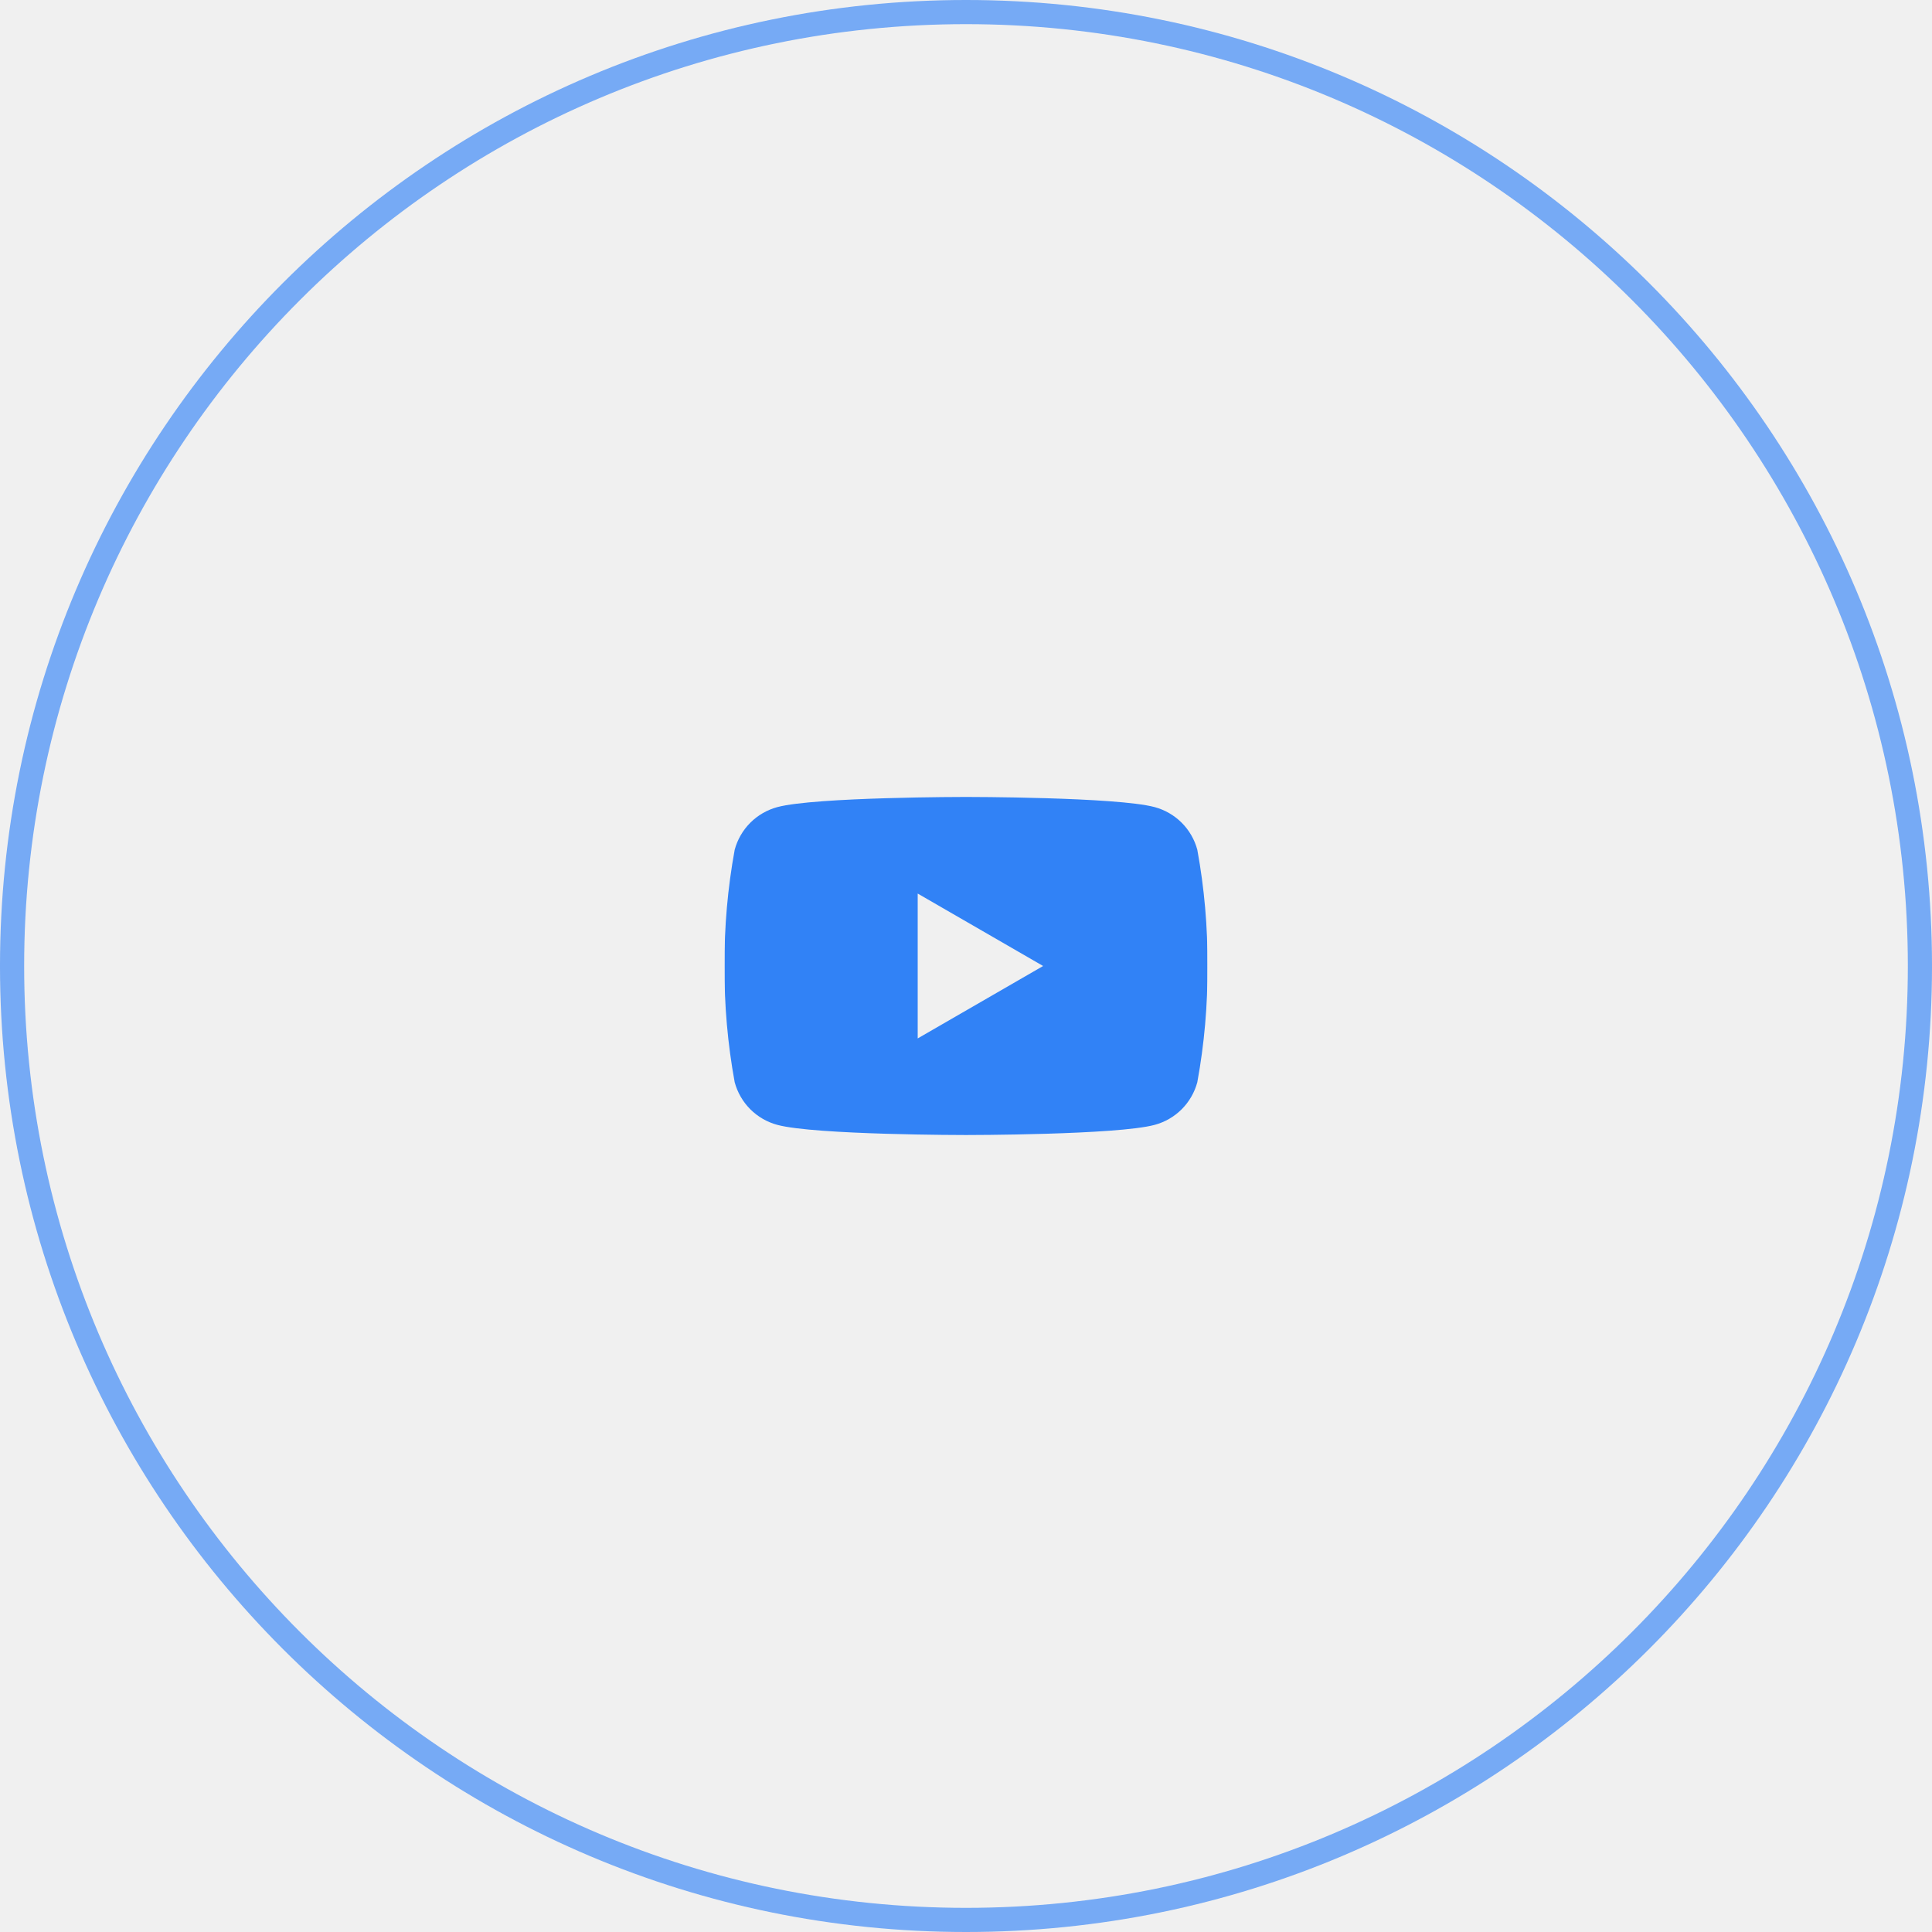
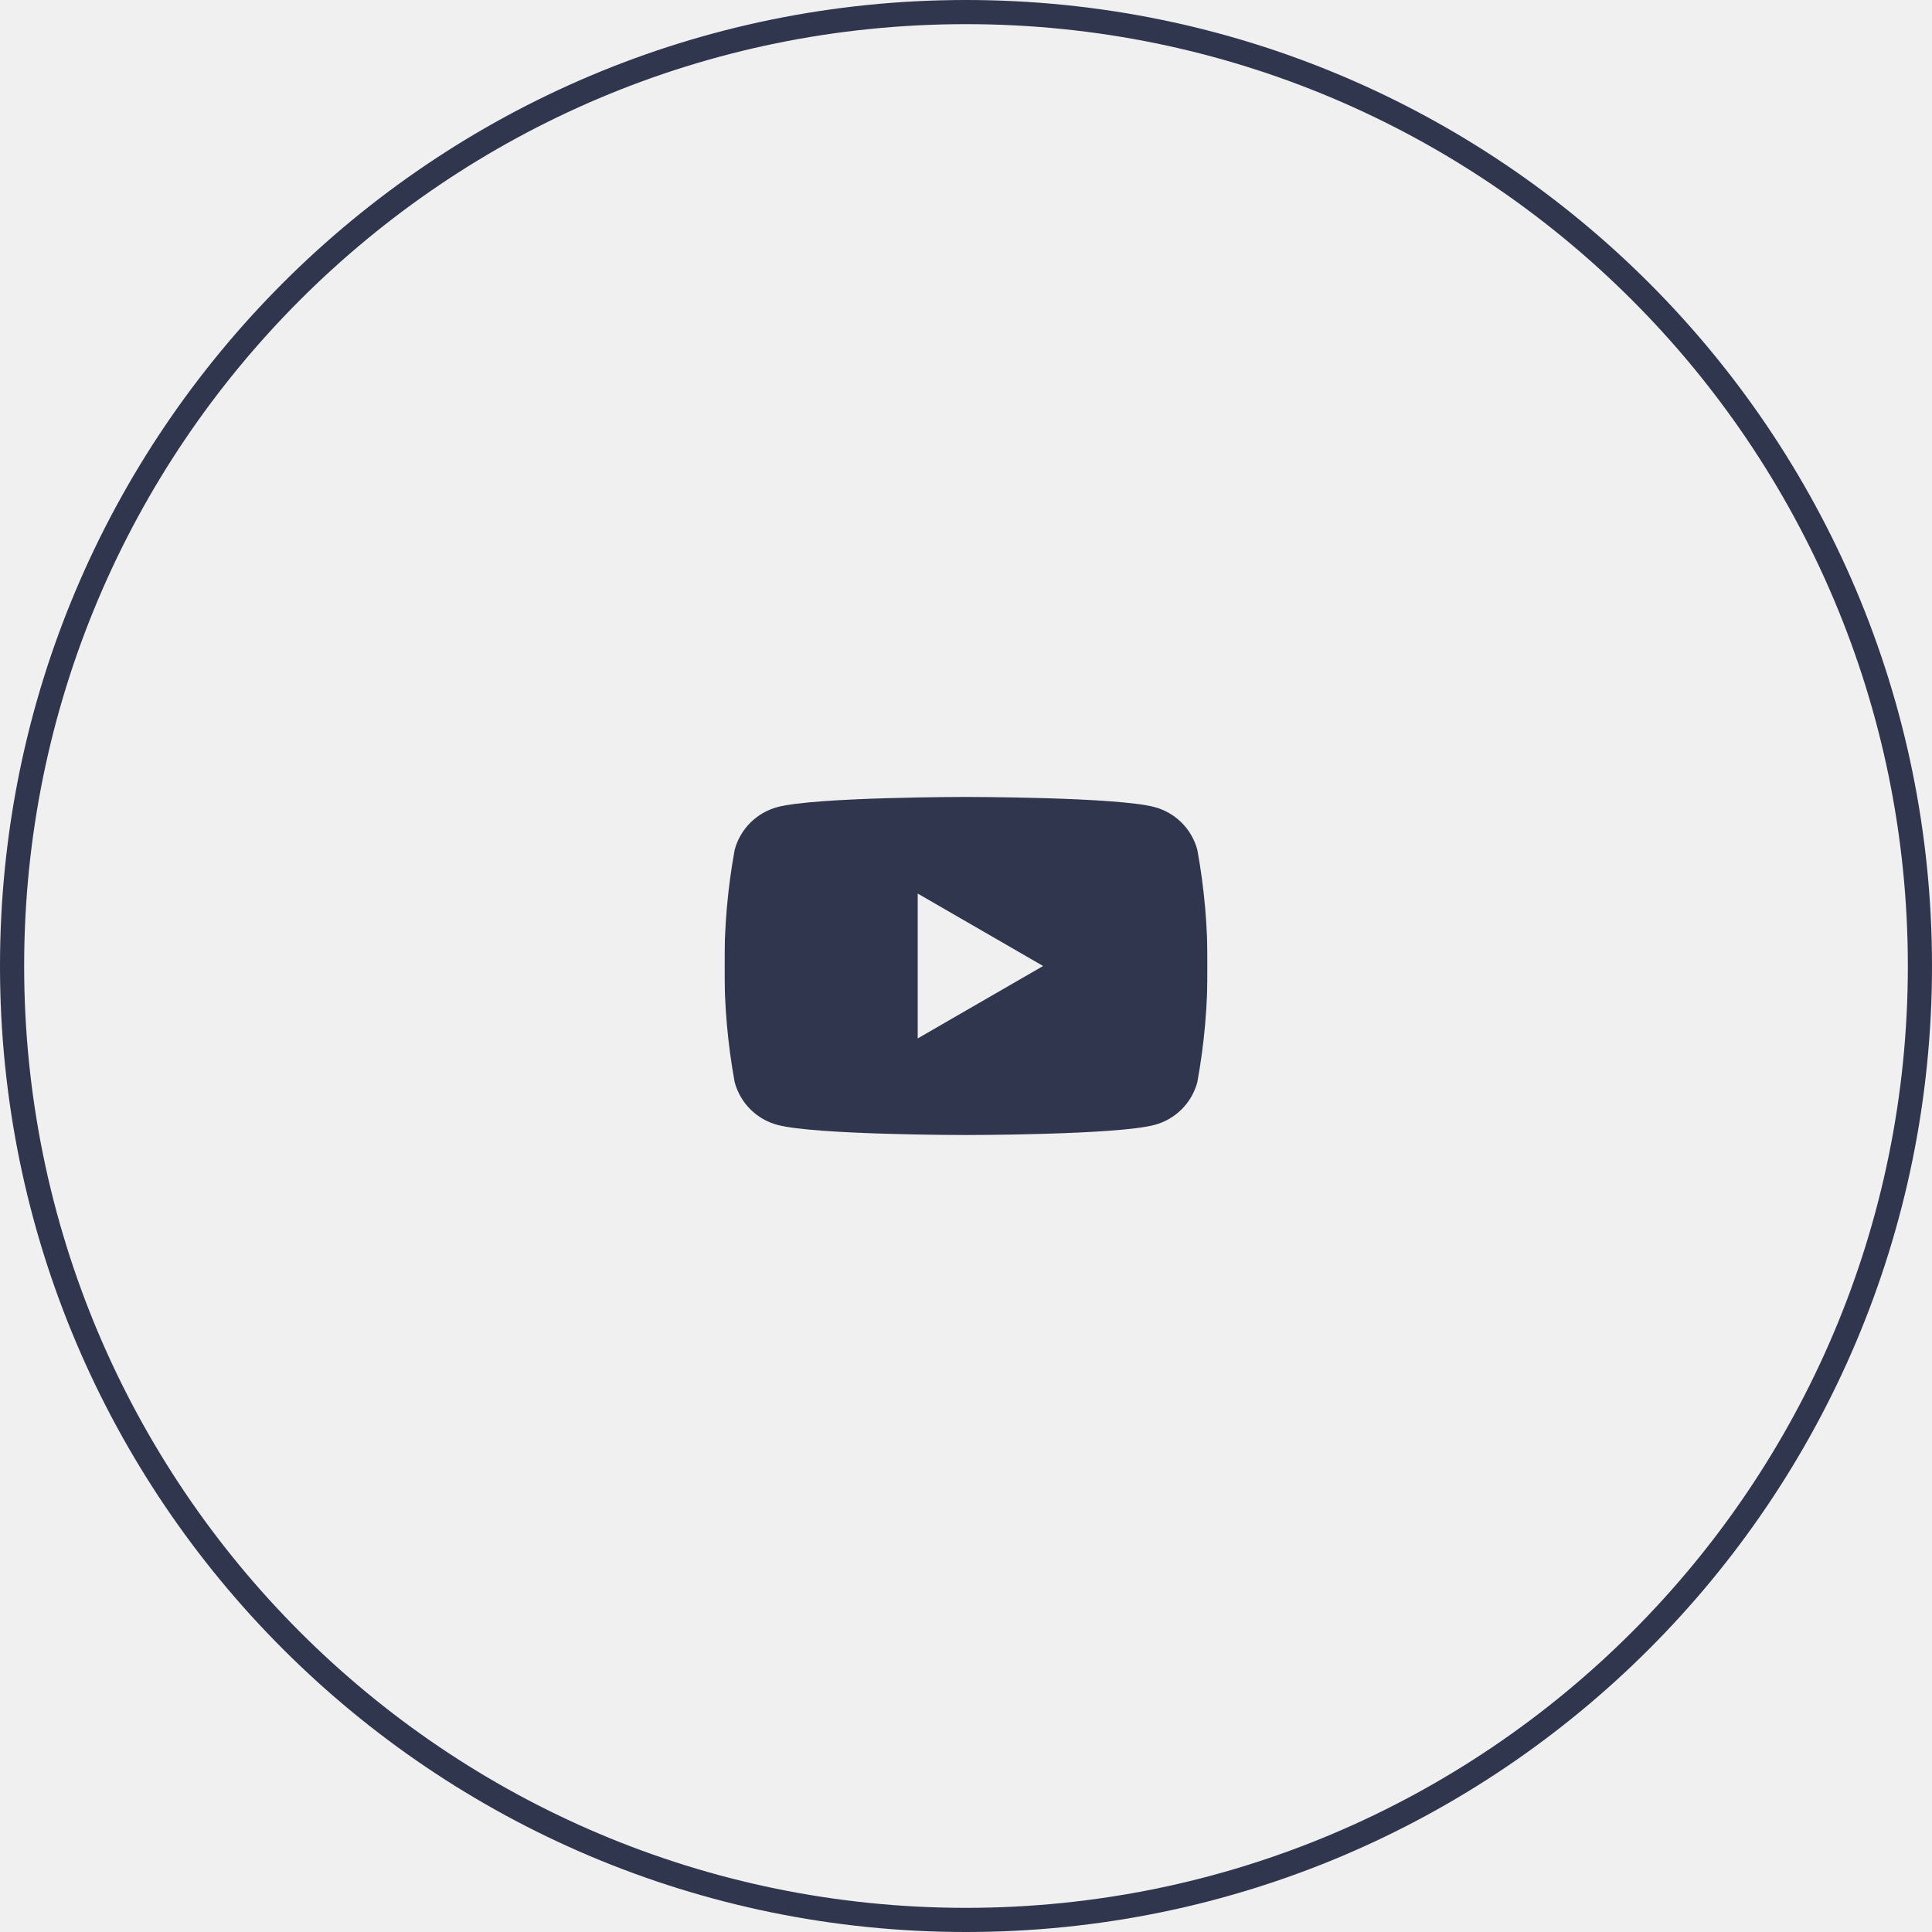
<svg xmlns="http://www.w3.org/2000/svg" width="80" height="80" viewBox="0 0 80 80" fill="none">
-   <mask id="mask0_192_1126" style="mask-type:luminance" maskUnits="userSpaceOnUse" x="30" y="30" width="20" height="20">
-     <path d="M50 30H30V50H50V30Z" fill="white" />
-   </mask>
-   <g mask="url(#mask0_192_1126)">
-     <path d="M49.578 35.186C49.464 34.763 49.241 34.377 48.932 34.068C48.622 33.758 48.237 33.535 47.814 33.421C46.257 33 40 33 40 33C40 33 33.743 33 32.186 33.421C31.763 33.535 31.378 33.758 31.068 34.068C30.759 34.377 30.536 34.763 30.422 35.186C30.131 36.774 29.99 38.385 30 40C29.99 41.614 30.131 43.226 30.422 44.814C30.536 45.236 30.759 45.622 31.068 45.932C31.378 46.241 31.763 46.464 32.186 46.578C33.743 46.999 40 46.999 40 46.999C40 46.999 46.257 46.999 47.814 46.578C48.237 46.464 48.622 46.241 48.932 45.932C49.241 45.622 49.464 45.236 49.578 44.814C49.869 43.226 50.01 41.614 49.999 40C50.01 38.385 49.869 36.774 49.578 35.186ZM38 42.999V37L43.193 40L38 42.999Z" fill="#3182F6" />
+   <g clip-path="url(#clip0_647_104)">
+     <mask id="mask0_647_104" style="mask-type:luminance" maskUnits="userSpaceOnUse" x="0" y="0" width="80" height="80">
+       <path d="M80 0H0V80H80V0Z" fill="white" />
+     </mask>
+     <g mask="url(#mask0_647_104)">
+       <mask id="mask1_647_104" style="mask-type:luminance" maskUnits="userSpaceOnUse" x="30" y="30" width="20" height="20">
+         <path d="M50 30H30V50H50V30Z" fill="white" />
+       </mask>
+       <g mask="url(#mask1_647_104)">
+         <path d="M49.578 35.186C49.464 34.763 49.241 34.377 48.932 34.068C48.622 33.758 48.237 33.535 47.814 33.421C46.257 33 40 33 40 33C40 33 33.743 33 32.186 33.421C31.763 33.535 31.378 33.758 31.068 34.068C30.759 34.377 30.536 34.763 30.422 35.186C30.131 36.774 29.99 38.385 30 40C29.99 41.614 30.131 43.226 30.422 44.814C30.536 45.236 30.759 45.622 31.068 45.932C31.378 46.241 31.763 46.464 32.186 46.578C33.743 46.999 40 46.999 40 46.999C40 46.999 46.257 46.999 47.814 46.578C48.237 46.464 48.622 46.241 48.932 45.932C49.241 45.622 49.464 45.236 49.578 44.814C49.869 43.226 50.01 41.614 49.999 40C50.01 38.385 49.869 36.774 49.578 35.186ZM38 42.999V37L43.193 40L38 42.999Z" fill="#30364E" />
+       </g>
+       <mask id="mask2_647_104" style="mask-type:luminance" maskUnits="userSpaceOnUse" x="0" y="0" width="80" height="80">
+         <path d="M0 40C0 17.909 17.909 0 40 0C62.091 0 80 17.909 80 40C80 62.091 62.091 80 40 80C17.909 80 0 62.091 0 40Z" fill="white" />
+       </mask>
+       <g mask="url(#mask2_647_104)">
+         <path d="M40 80V79C18.461 79 1 61.539 1 40H0H-1C-1 62.644 17.356 81 40 81V80ZM80 40H79C79 61.539 61.539 79 40 79V80V81C62.644 81 81 62.644 81 40H80ZM40 0V1C61.539 1 79 18.461 79 40H80H81C81 17.356 62.644 -1 40 -1V0ZM40 0V-1C17.356 -1 -1 17.356 -1 40H0H1C1 18.461 18.461 1 40 1V0Z" fill="#30364E" />
+       </g>
+     </g>
  </g>
-   <mask id="path-4-inside-1_192_1126" fill="white">
-     <path d="M0 40C0 17.909 17.909 0 40 0C62.091 0 80 17.909 80 40C80 62.091 62.091 80 40 80C17.909 80 0 62.091 0 40Z" />
-   </mask>
-   <path d="M40 80V79C18.461 79 1 61.539 1 40H0H-1C-1 62.644 17.356 81 40 81V80ZM80 40H79C79 61.539 61.539 79 40 79V80V81C62.644 81 81 62.644 81 40H80ZM40 0V1C61.539 1 79 18.461 79 40H80H81C81 17.356 62.644 -1 40 -1V0ZM40 0V-1C17.356 -1 -1 17.356 -1 40H0H1C1 18.461 18.461 1 40 1V0Z" fill="#3182F6" fill-opacity="0.64" mask="url(#path-4-inside-1_192_1126)" />
+   <defs>
+     <clipPath id="clip0_647_104">
+       <rect width="80" height="80" fill="white" />
+     </clipPath>
+   </defs>
</svg>
